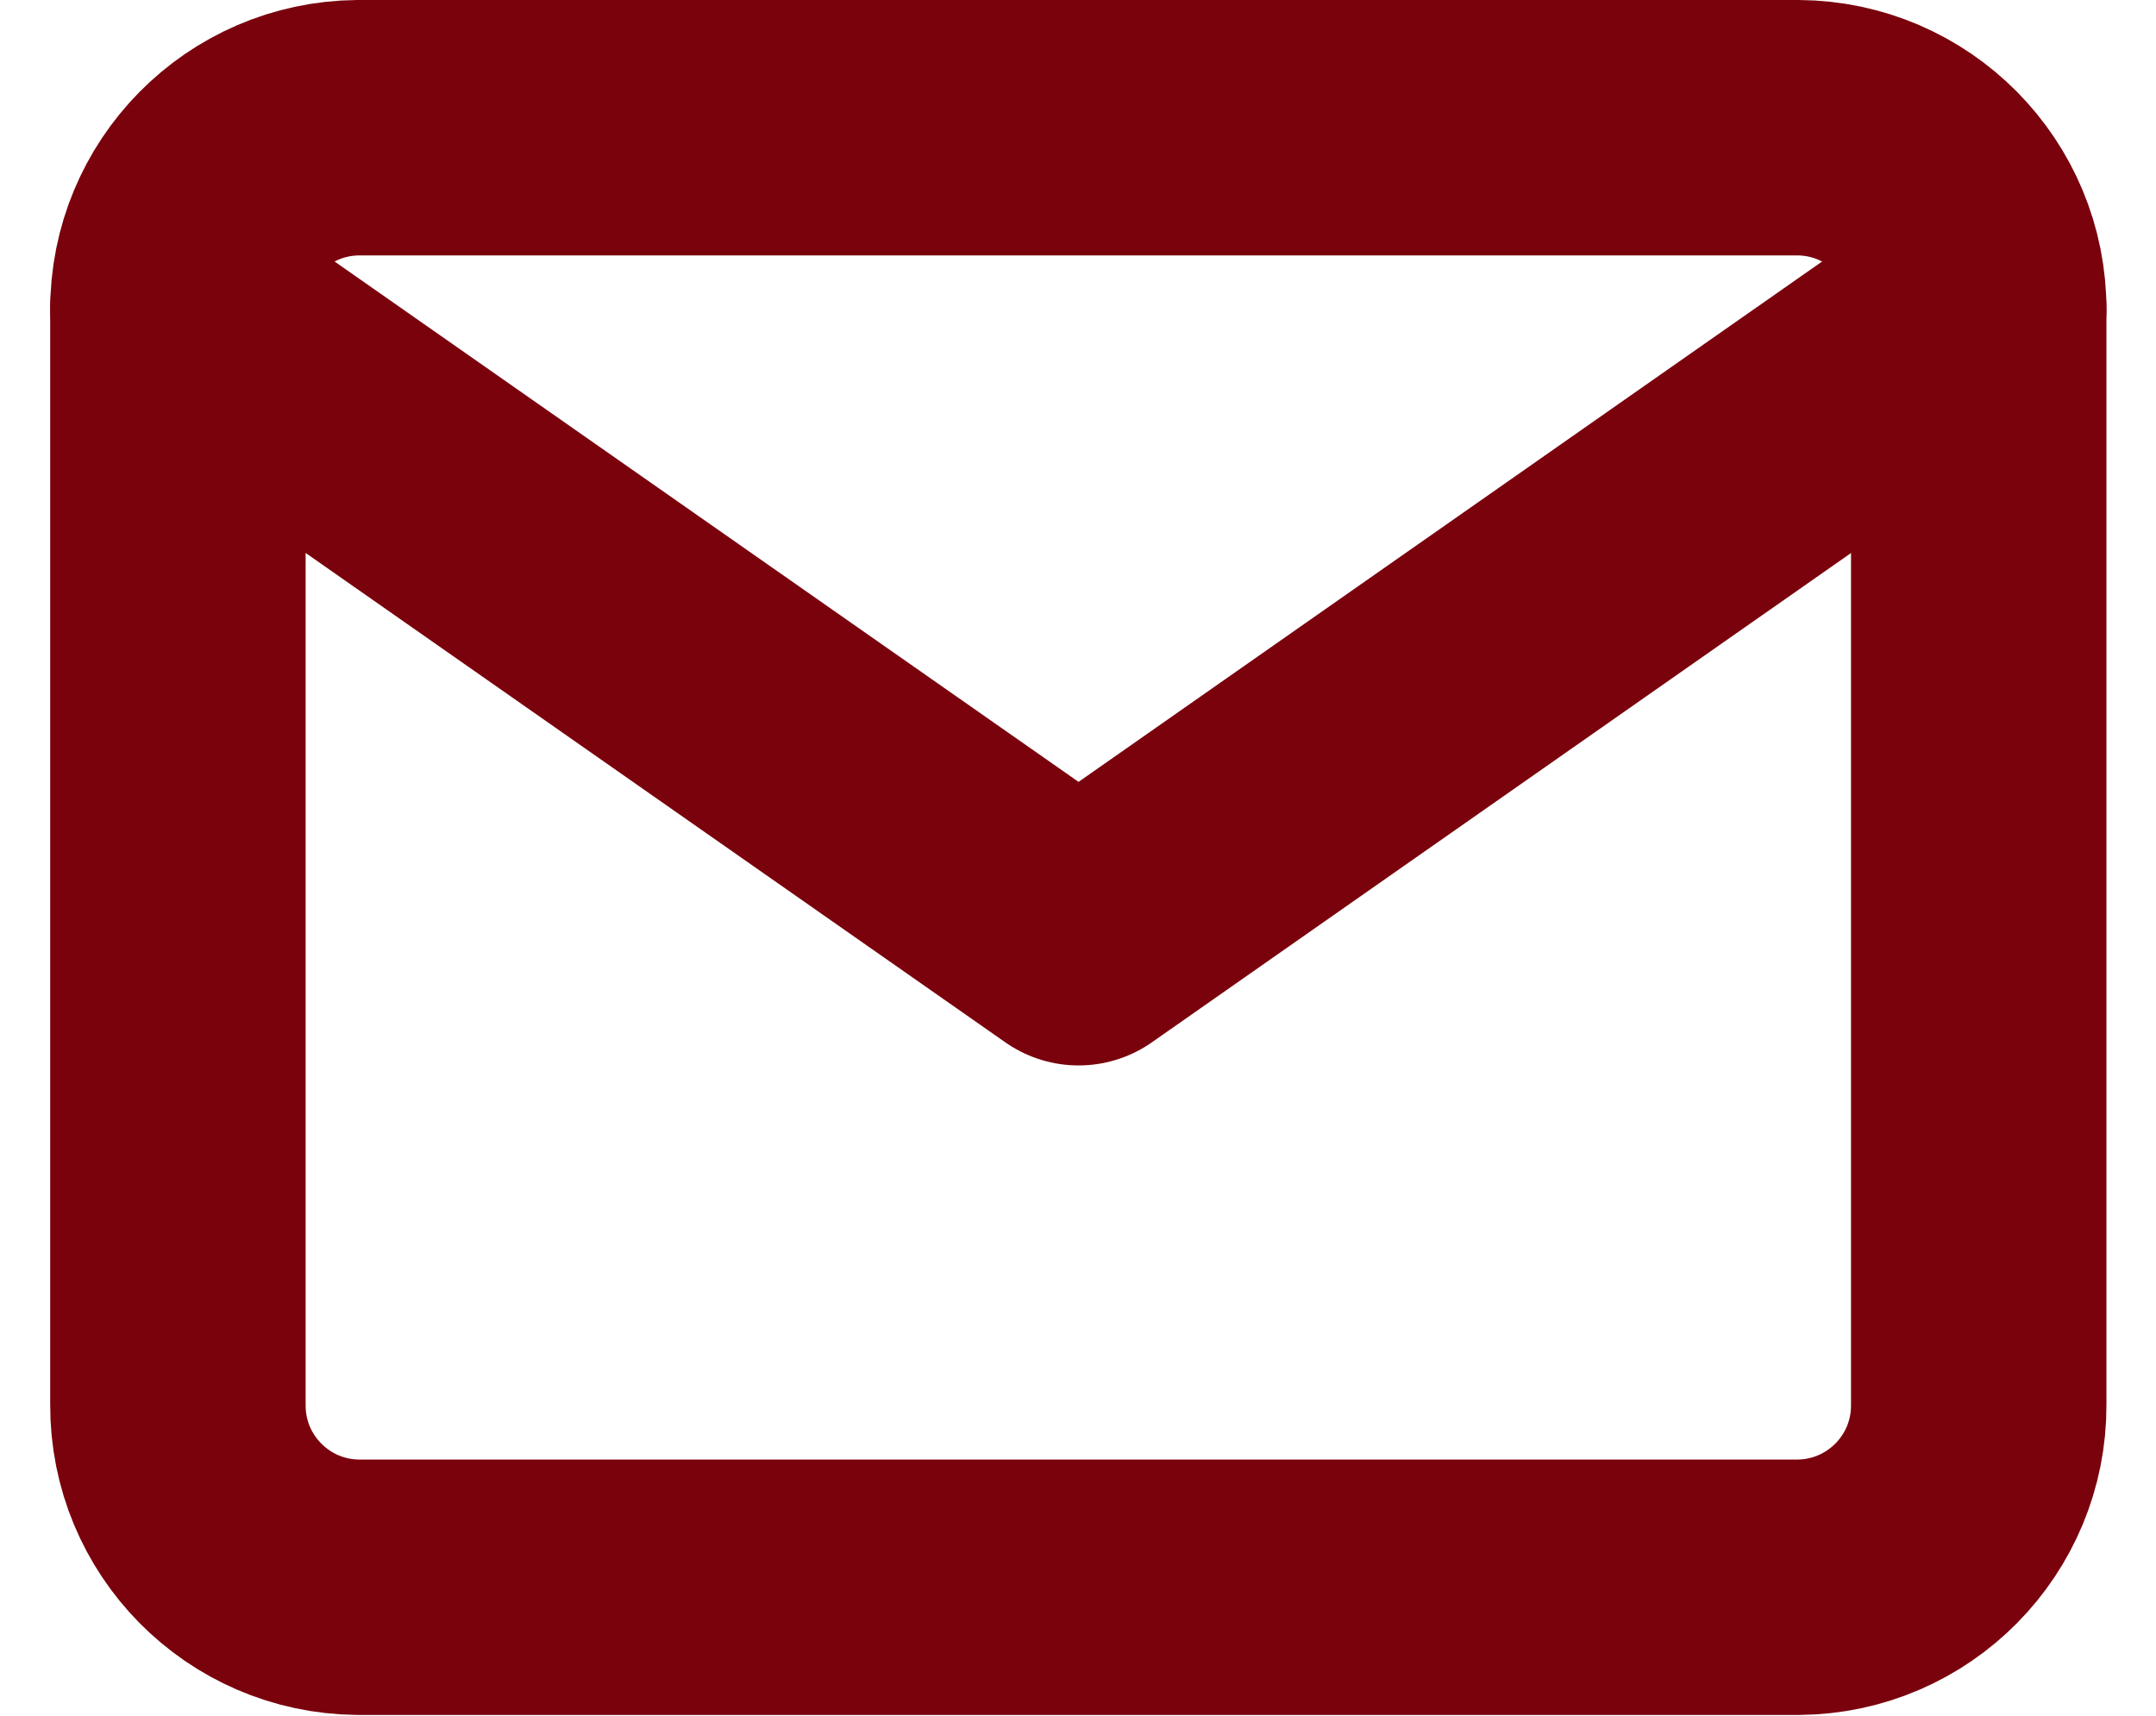
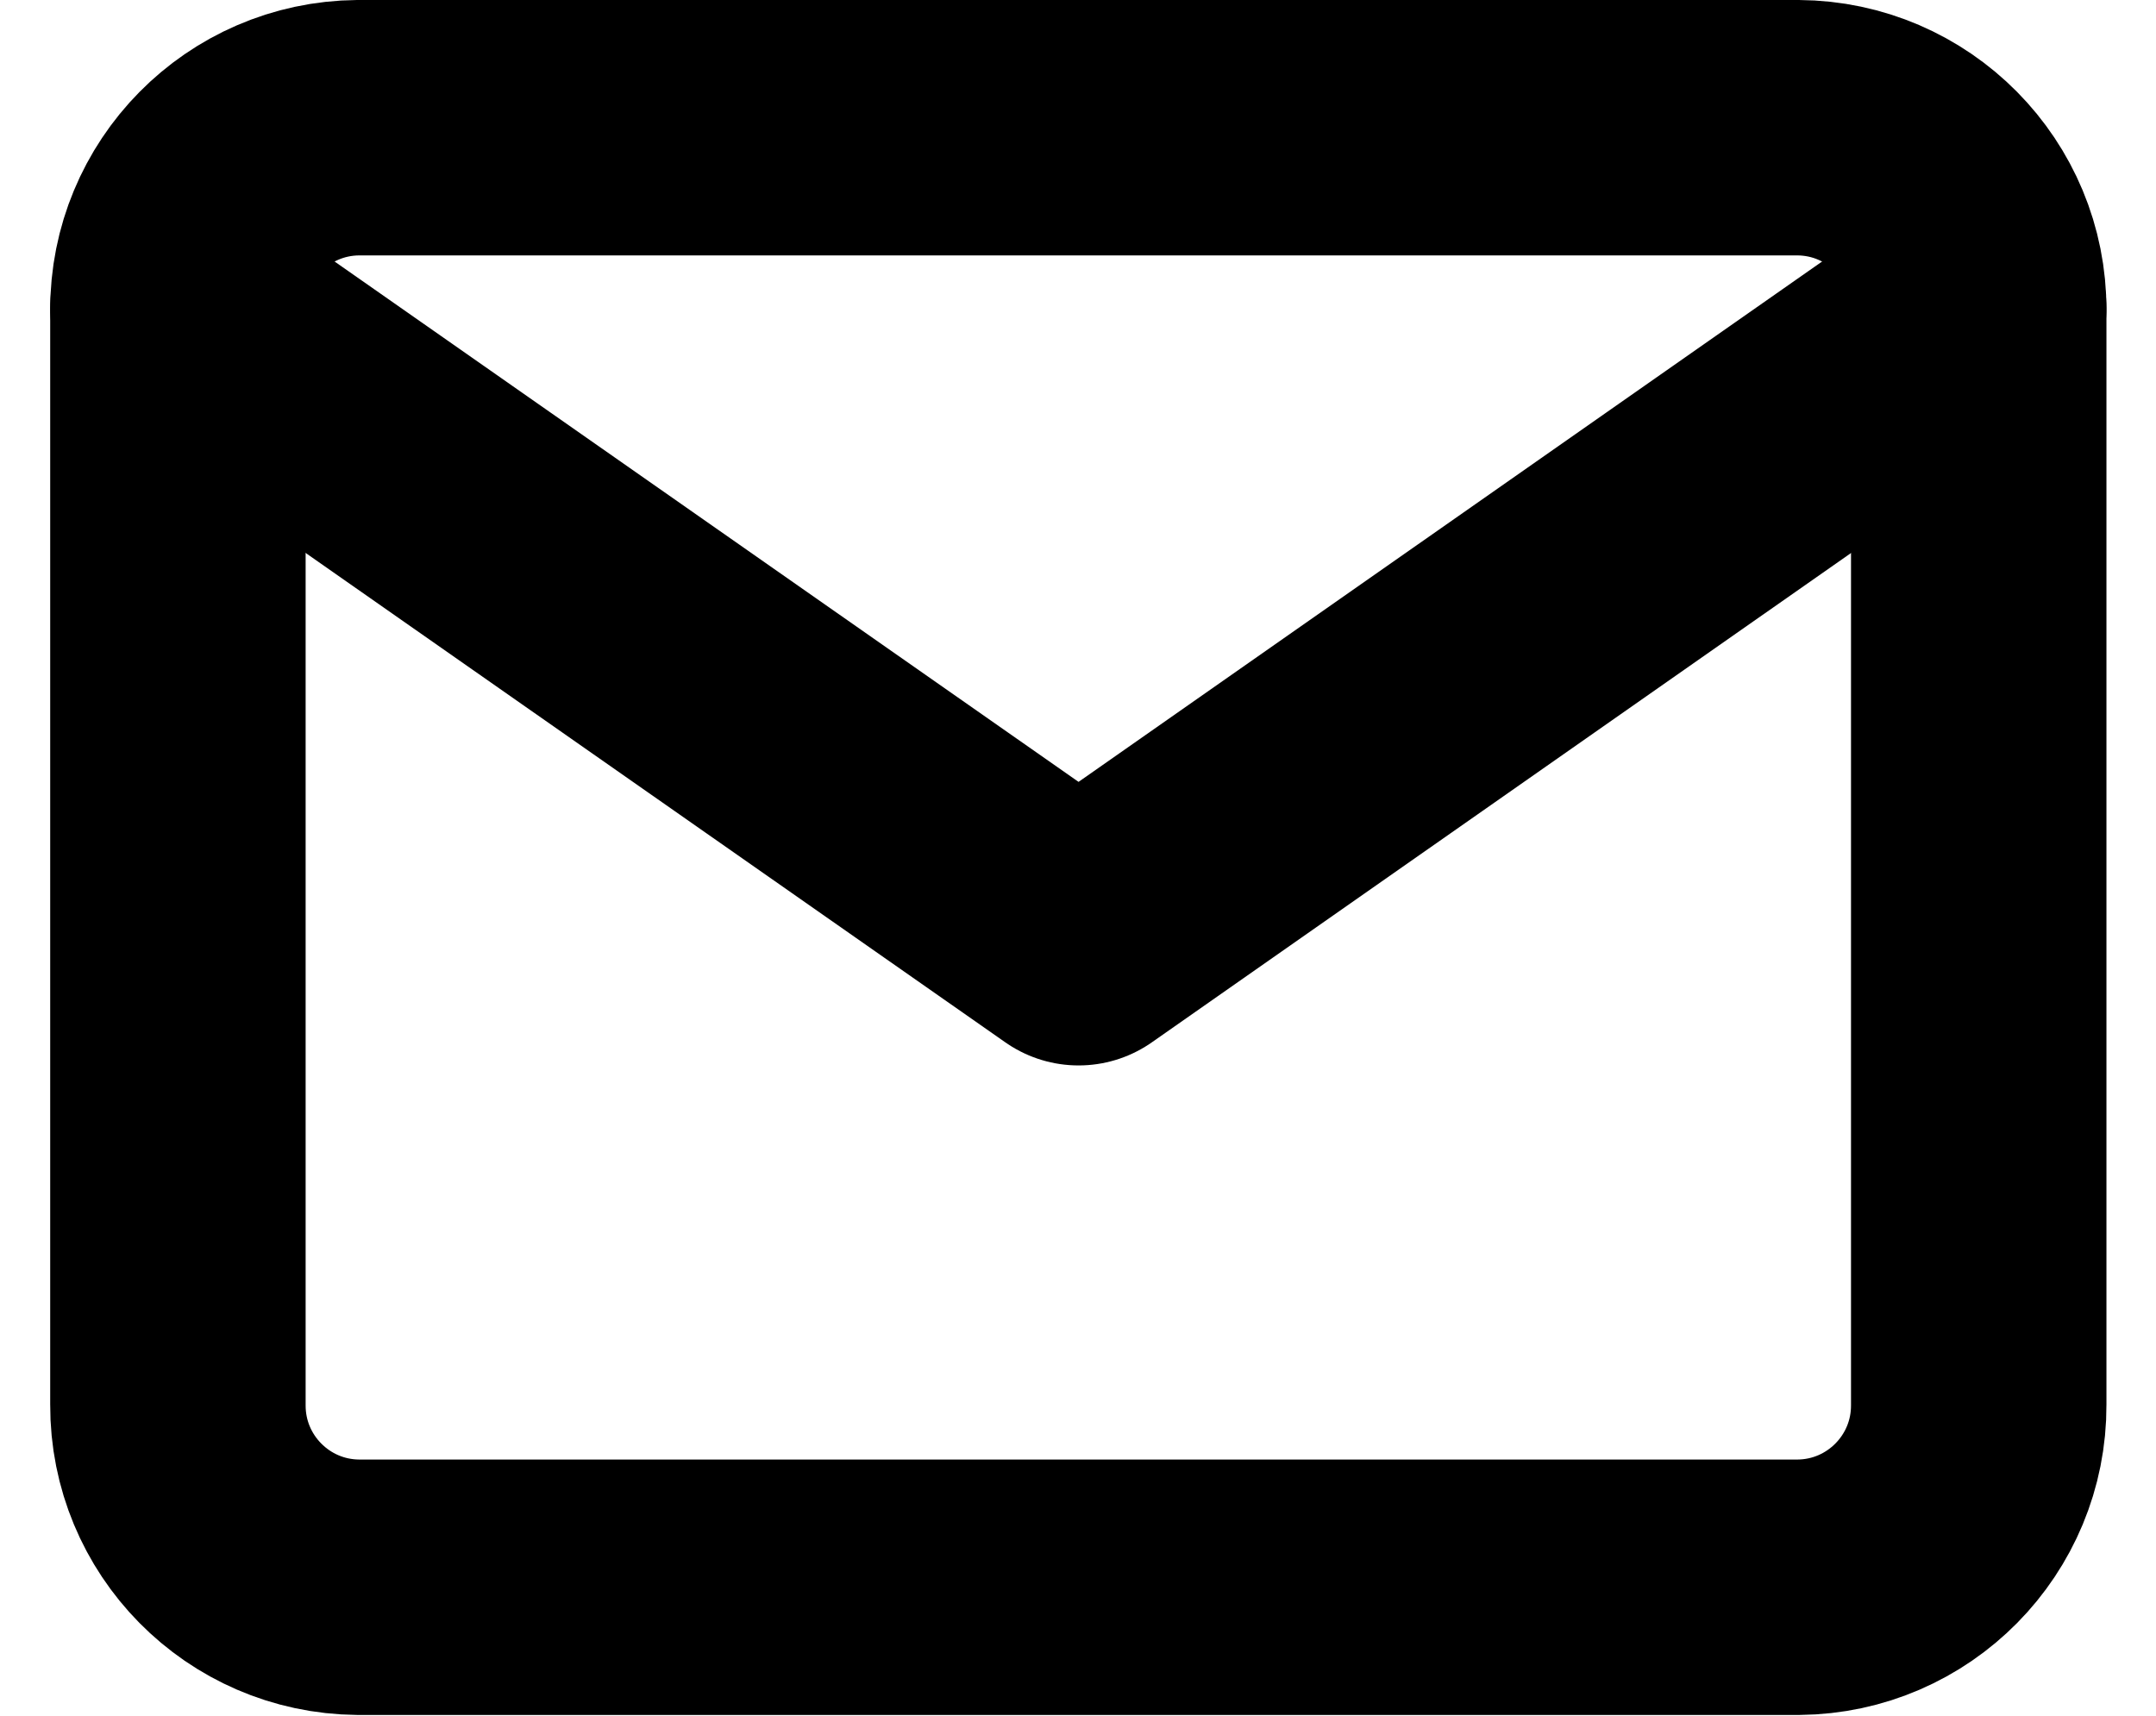
<svg xmlns="http://www.w3.org/2000/svg" width="16.881" height="13.431" viewBox="0 0 16.881 13.431">
  <g id="Icon_Mail_bordeau" data-name="Icon Mail bordeau" transform="translate(1.393 1)">
-     <path id="Tracé_985" data-name="Tracé 985" d="M4.41,6H15.686A1.423,1.423,0,0,1,17.1,7.429V16a1.423,1.423,0,0,1-1.41,1.429H4.41A1.423,1.423,0,0,1,3,16V7.429A1.423,1.423,0,0,1,4.41,6Z" transform="translate(-3 -6)" fill="none" stroke="#7a020d" stroke-linecap="round" stroke-linejoin="round" stroke-width="2" />
-     <path id="Tracé_986" data-name="Tracé 986" d="M17.1,9l-7.048,4.933L3,9" transform="translate(-3 -7.59)" fill="none" stroke="#7a020d" stroke-linecap="round" stroke-linejoin="round" stroke-width="2" />
+     <path id="Tracé_985" data-name="Tracé 985" d="M4.41,6H15.686A1.423,1.423,0,0,1,17.1,7.429V16a1.423,1.423,0,0,1-1.41,1.429H4.41A1.423,1.423,0,0,1,3,16V7.429A1.423,1.423,0,0,1,4.41,6Z" transform="translate(-3 -6)" fill="none" stroke="#000000" stroke-linecap="round" stroke-linejoin="round" stroke-width="2" />
+     <path id="Tracé_986" data-name="Tracé 986" d="M17.1,9l-7.048,4.933L3,9" transform="translate(-3 -7.59)" fill="none" stroke="#000000" stroke-linecap="round" stroke-linejoin="round" stroke-width="2" />
  </g>
</svg>
